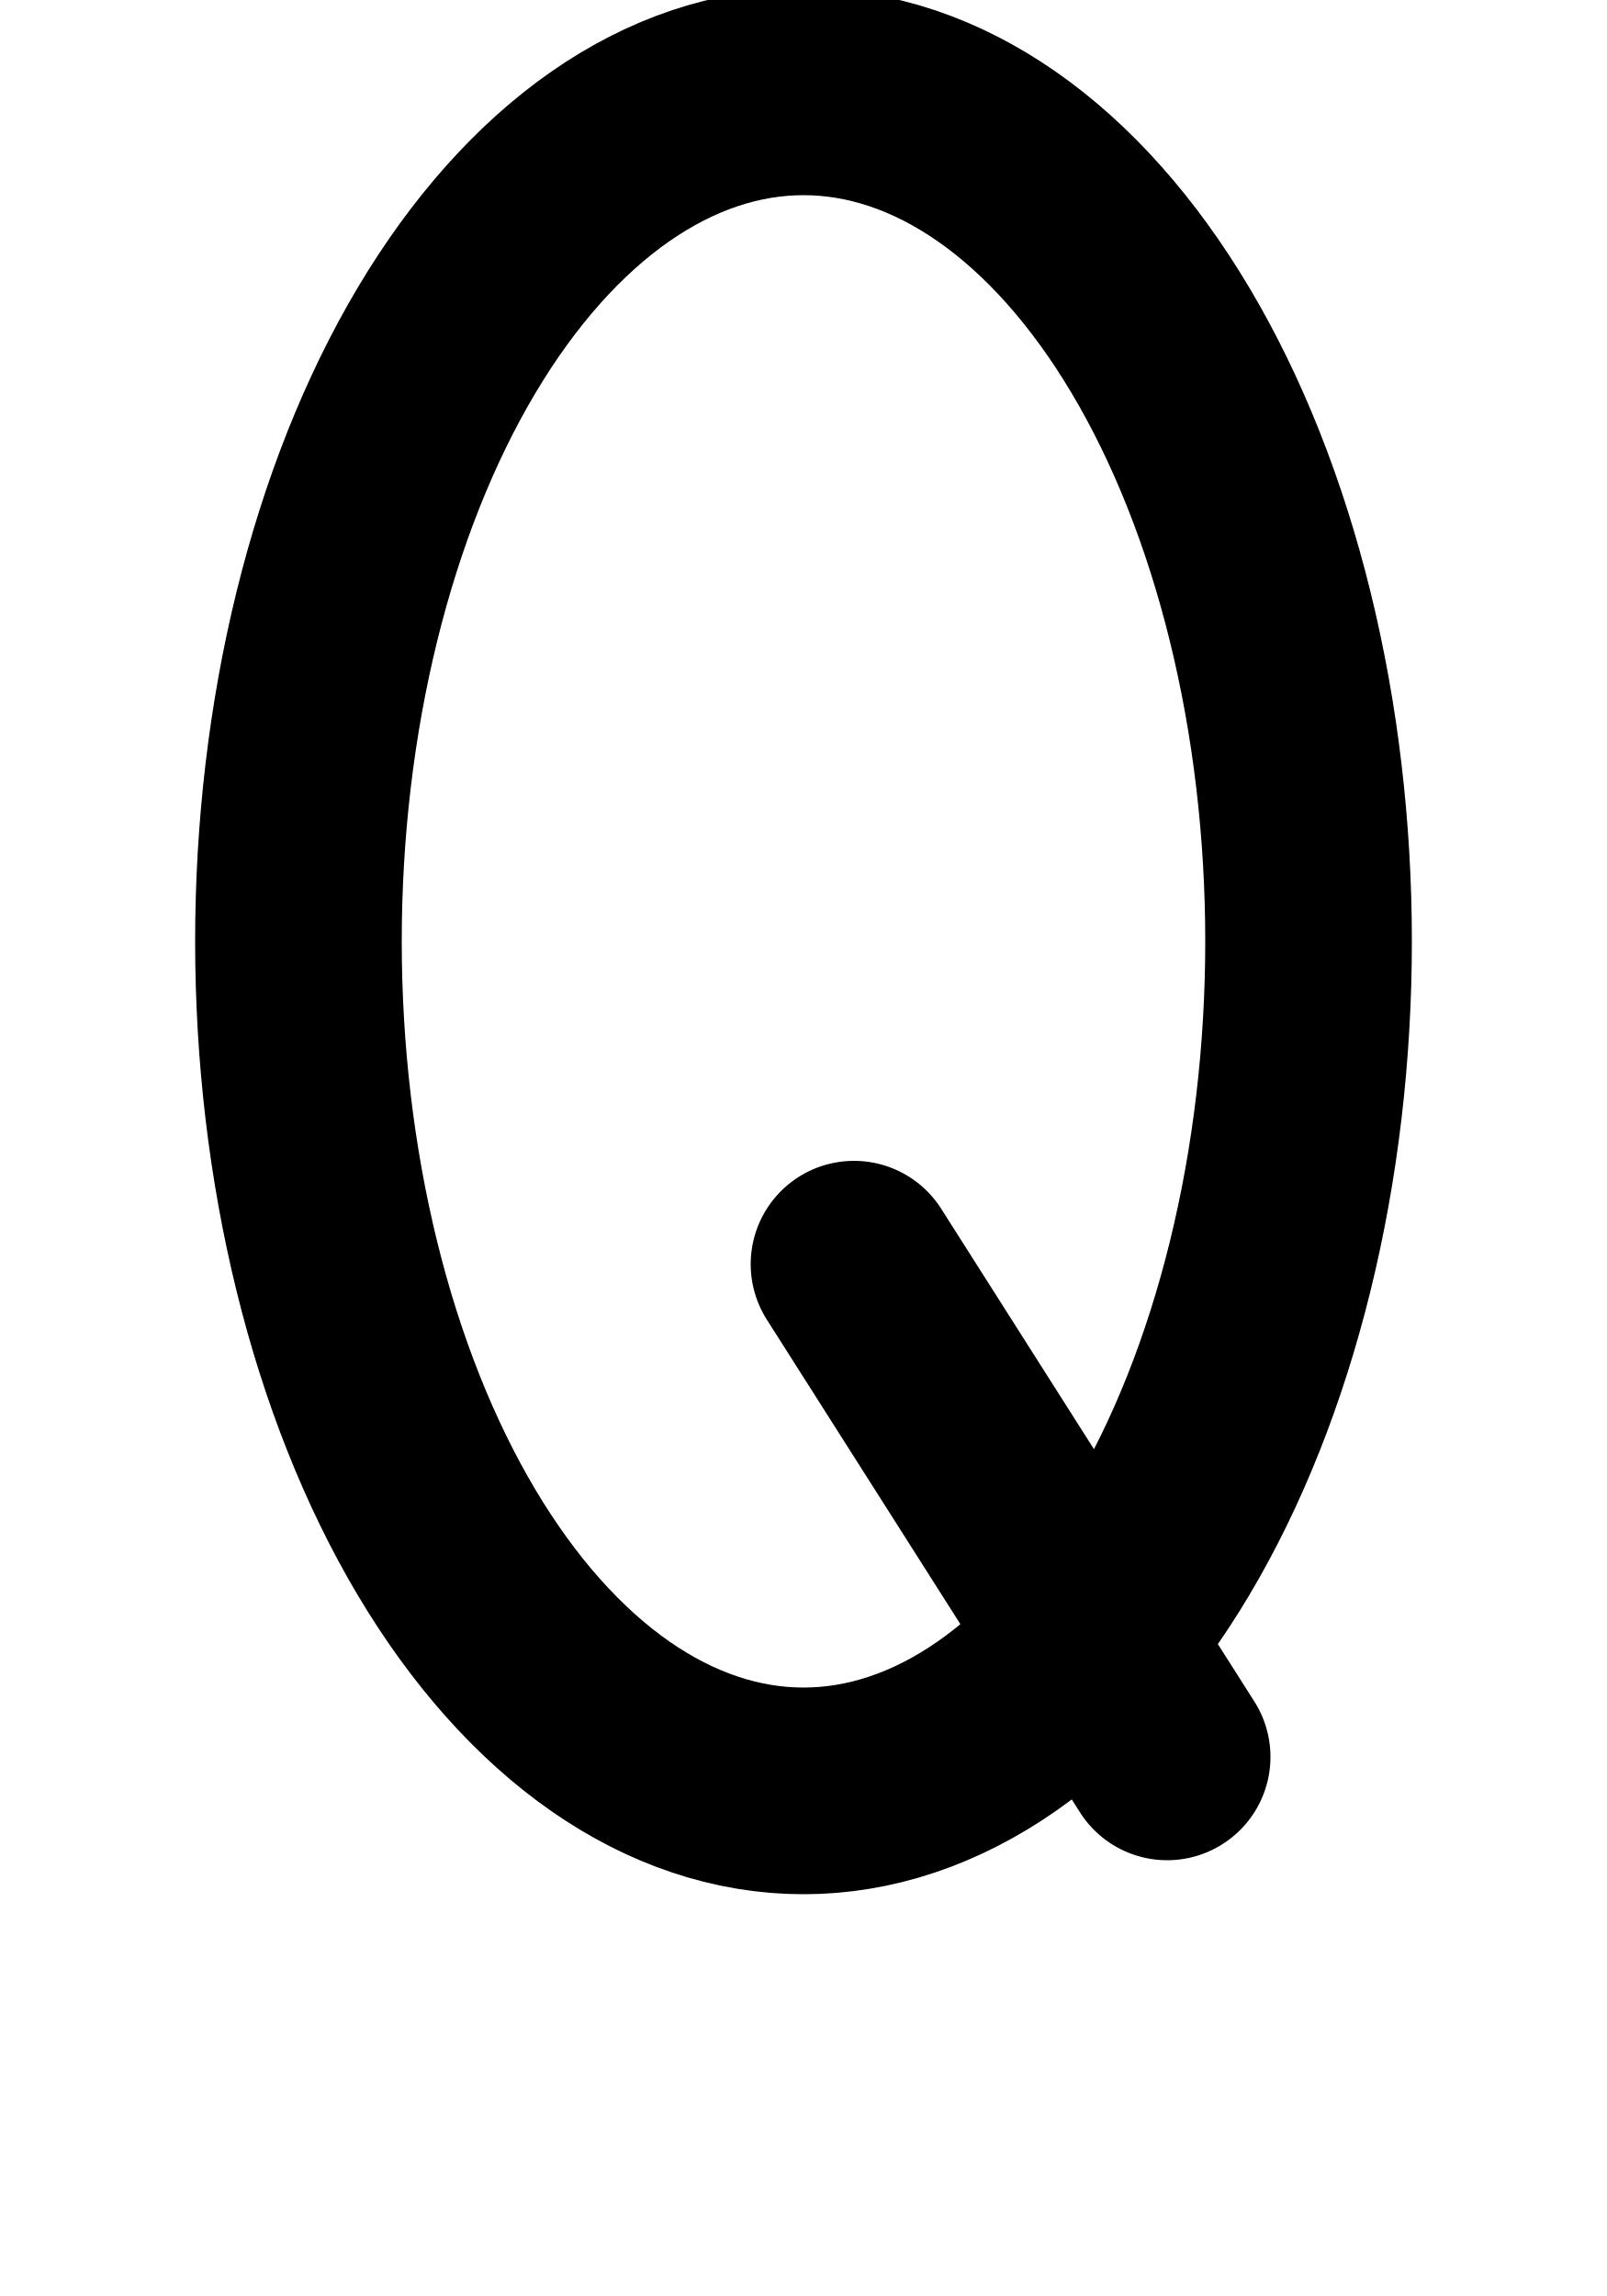
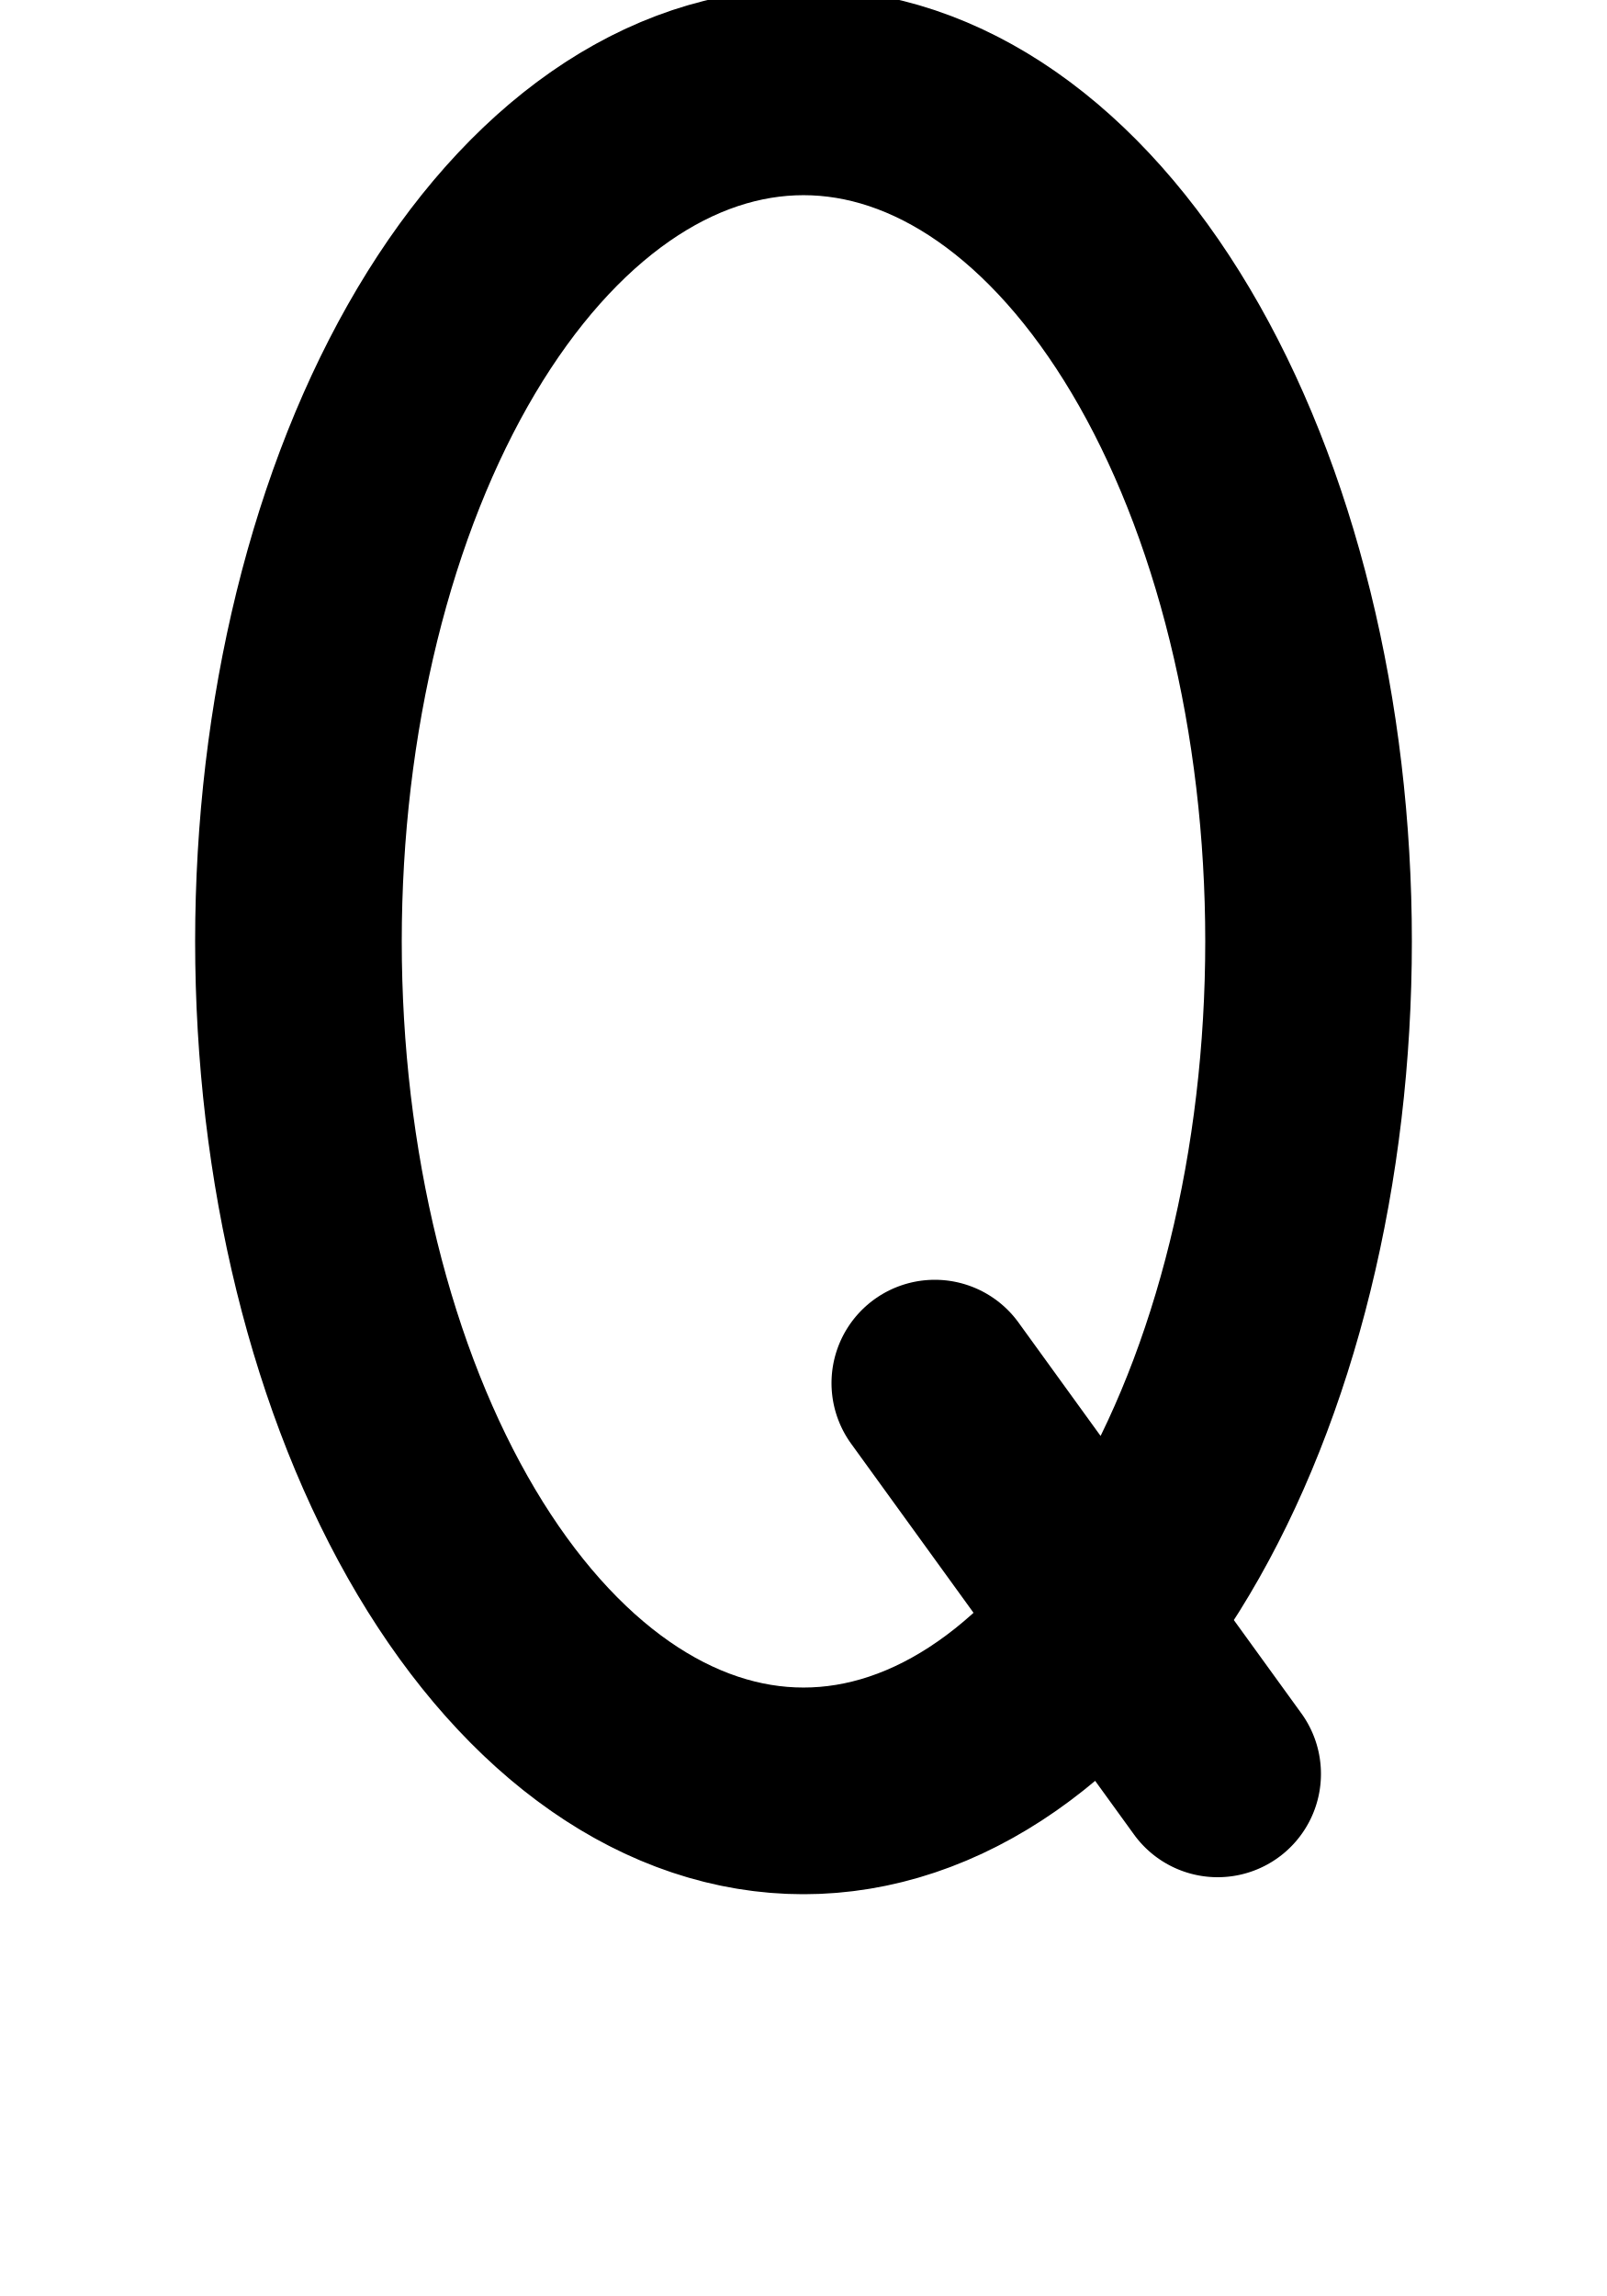
<svg xmlns="http://www.w3.org/2000/svg" viewBox="0 0 700.000 1000">
-   <path d="M 614.999 409.672 L 614.933 400.591 L 614.923 399.934 L 614.724 390.860 L 614.705 390.202 L 614.374 381.138 L 614.345 380.480 L 613.882 371.433 L 613.843 370.773 L 613.248 361.747 L 613.199 361.086 L 612.473 352.088 L 612.414 351.424 L 611.557 342.458 L 611.488 341.793 L 610.500 332.865 L 610.420 332.196 L 609.302 323.312 L 609.212 322.641 L 607.965 313.805 L 607.864 313.130 L 606.488 304.349 L 606.376 303.670 L 604.872 294.948 L 604.749 294.265 L 603.118 285.608 L 602.983 284.920 L 601.227 276.333 L 601.079 275.639 L 599.198 267.127 L 599.038 266.429 L 597.033 257.997 L 596.859 257.293 L 594.732 248.946 L 594.545 248.236 L 592.296 239.980 L 592.095 239.263 L 589.726 231.102 L 589.510 230.378 L 587.023 222.318 L 586.791 221.587 L 584.187 213.631 L 583.938 212.893 L 581.220 205.047 L 580.954 204.301 L 578.121 196.570 L 577.837 195.816 L 574.893 188.204 L 574.590 187.442 L 571.535 179.954 L 571.212 179.183 L 568.049 171.823 L 567.705 171.043 L 564.436 163.816 L 564.070 163.028 L 560.696 155.938 L 560.307 155.140 L 556.830 148.192 L 556.416 147.385 L 552.840 140.582 L 552.400 139.766 L 548.725 133.113 L 548.258 132.288 L 544.487 125.788 L 543.991 124.954 L 540.126 118.612 L 539.600 117.769 L 535.644 111.589 L 535.085 110.738 L 531.041 104.722 L 530.448 103.863 L 526.317 98.017 L 525.689 97.150 L 521.473 91.476 L 520.808 90.603 L 516.511 85.104 L 515.806 84.225 L 511.430 78.905 L 510.684 78.022 L 506.232 72.885 L 505.442 71.998 L 500.916 67.046 L 500.081 66.157 L 495.485 61.393 L 494.603 60.504 L 489.938 55.931 L 489.006 55.044 L 484.276 50.666 L 483.294 49.783 L 478.501 45.601 L 477.466 44.724 L 472.613 40.741 L 471.524 39.875 L 466.615 36.093 L 465.469 35.240 L 460.507 31.662 L 459.304 30.824 L 454.291 27.452 L 453.031 26.635 L 447.970 23.471 L 446.652 22.678 L 441.546 19.724 L 440.170 18.960 L 435.023 16.217 L 433.589 15.486 L 428.403 12.957 L 426.913 12.264 L 421.692 9.949 L 420.922 9.617 L 420.147 9.298 L 414.893 7.200 L 414.098 6.891 L 413.296 6.597 L 408.014 4.716 L 407.193 4.433 L 406.367 4.166 L 401.059 2.503 L 400.215 2.248 L 399.366 2.010 L 394.035 0.567 L 393.170 0.342 L 392.301 0.135 L 386.951 -1.088 L 386.068 -1.280 L 385.181 -1.455 L 379.814 -2.456 L 378.916 -2.614 L 378.014 -2.754 L 372.634 -3.533 L 371.723 -3.655 L 370.809 -3.759 L 365.420 -4.316 L 364.499 -4.402 L 363.577 -4.468 L 358.181 -4.802 L 357.255 -4.850 L 356.328 -4.879 L 350.929 -4.990 L 350.000 -5.000 L 349.071 -4.990 L 343.672 -4.879 L 342.745 -4.850 L 341.819 -4.802 L 336.423 -4.468 L 335.501 -4.402 L 334.580 -4.316 L 329.191 -3.759 L 328.277 -3.655 L 327.366 -3.533 L 321.986 -2.754 L 321.084 -2.614 L 320.186 -2.456 L 314.819 -1.455 L 313.932 -1.280 L 313.049 -1.088 L 307.699 0.135 L 306.830 0.342 L 305.965 0.567 L 300.634 2.010 L 299.785 2.248 L 298.941 2.503 L 293.633 4.166 L 292.807 4.433 L 291.986 4.716 L 286.704 6.597 L 285.902 6.891 L 285.107 7.200 L 279.853 9.298 L 279.078 9.617 L 278.308 9.949 L 273.087 12.264 L 271.597 12.957 L 266.411 15.486 L 264.977 16.217 L 259.830 18.960 L 258.454 19.724 L 253.348 22.678 L 252.030 23.471 L 246.969 26.635 L 245.709 27.452 L 240.696 30.824 L 239.493 31.662 L 234.531 35.240 L 233.385 36.093 L 228.476 39.875 L 227.387 40.741 L 222.534 44.724 L 221.499 45.601 L 216.706 49.783 L 215.724 50.666 L 210.994 55.044 L 210.062 55.931 L 205.397 60.504 L 204.515 61.393 L 199.919 66.157 L 199.084 67.046 L 194.558 71.998 L 193.768 72.885 L 189.316 78.022 L 188.570 78.905 L 184.194 84.225 L 183.489 85.104 L 179.192 90.603 L 178.527 91.476 L 174.311 97.150 L 173.683 98.017 L 169.552 103.863 L 168.959 104.722 L 164.915 110.738 L 164.356 111.589 L 160.400 117.769 L 159.874 118.612 L 156.009 124.954 L 155.513 125.788 L 151.742 132.288 L 151.275 133.113 L 147.600 139.766 L 147.160 140.582 L 143.584 147.385 L 143.170 148.192 L 139.693 155.140 L 139.304 155.938 L 135.930 163.028 L 135.564 163.816 L 132.295 171.043 L 131.951 171.823 L 128.788 179.183 L 128.465 179.954 L 125.410 187.442 L 125.107 188.204 L 122.163 195.816 L 121.879 196.570 L 119.046 204.301 L 118.780 205.047 L 116.062 212.893 L 115.813 213.631 L 113.209 221.587 L 112.977 222.318 L 110.490 230.378 L 110.274 231.102 L 107.905 239.263 L 107.704 239.980 L 105.455 248.236 L 105.268 248.946 L 103.141 257.293 L 102.967 257.997 L 100.962 266.429 L 100.802 267.127 L 98.921 275.639 L 98.773 276.333 L 97.017 284.920 L 96.882 285.608 L 95.251 294.265 L 95.128 294.948 L 93.624 303.670 L 93.512 304.349 L 92.136 313.130 L 92.035 313.805 L 90.788 322.641 L 90.698 323.312 L 89.580 332.196 L 89.500 332.865 L 88.512 341.793 L 88.443 342.458 L 87.586 351.424 L 87.527 352.088 L 86.801 361.086 L 86.752 361.747 L 86.157 370.773 L 86.118 371.433 L 85.655 380.480 L 85.626 381.138 L 85.295 390.202 L 85.276 390.860 L 85.077 399.934 L 85.067 400.591 L 85.001 409.672 L 85.001 410.328 L 85.067 419.409 L 85.077 420.066 L 85.276 429.140 L 85.295 429.798 L 85.626 438.862 L 85.655 439.520 L 86.118 448.567 L 86.157 449.227 L 86.752 458.253 L 86.801 458.914 L 87.527 467.912 L 87.586 468.576 L 88.443 477.542 L 88.512 478.207 L 89.500 487.135 L 89.580 487.804 L 90.698 496.688 L 90.788 497.359 L 92.035 506.195 L 92.136 506.870 L 93.512 515.651 L 93.624 516.330 L 95.128 525.052 L 95.251 525.735 L 96.882 534.392 L 97.017 535.080 L 98.773 543.667 L 98.921 544.361 L 100.802 552.873 L 100.962 553.571 L 102.967 562.003 L 103.141 562.707 L 105.268 571.054 L 105.455 571.764 L 107.704 580.020 L 107.905 580.737 L 110.274 588.898 L 110.490 589.622 L 112.977 597.682 L 113.209 598.413 L 115.813 606.369 L 116.062 607.107 L 118.780 614.953 L 119.046 615.699 L 121.879 623.430 L 122.163 624.184 L 125.107 631.796 L 125.410 632.558 L 128.465 640.046 L 128.788 640.817 L 131.951 648.177 L 132.295 648.957 L 135.564 656.184 L 135.930 656.972 L 139.304 664.062 L 139.693 664.860 L 143.170 671.808 L 143.584 672.615 L 147.160 679.418 L 147.600 680.234 L 151.275 686.887 L 151.742 687.712 L 155.513 694.212 L 156.009 695.046 L 159.874 701.388 L 160.400 702.231 L 164.356 708.411 L 164.915 709.262 L 168.959 715.278 L 169.552 716.137 L 173.683 721.983 L 174.311 722.850 L 178.527 728.524 L 179.192 729.397 L 183.489 734.896 L 184.194 735.775 L 188.570 741.095 L 189.316 741.978 L 193.768 747.115 L 194.558 748.002 L 199.084 752.954 L 199.919 753.843 L 204.515 758.607 L 205.397 759.496 L 210.062 764.069 L 210.994 764.956 L 215.724 769.334 L 216.706 770.217 L 221.499 774.399 L 222.534 775.276 L 227.387 779.259 L 228.476 780.125 L 233.385 783.907 L 234.531 784.760 L 239.493 788.338 L 240.696 789.176 L 245.709 792.548 L 246.969 793.365 L 252.030 796.529 L 253.348 797.322 L 258.454 800.276 L 259.830 801.040 L 264.977 803.783 L 266.411 804.514 L 271.597 807.043 L 273.087 807.736 L 278.308 810.051 L 279.078 810.383 L 279.853 810.702 L 285.107 812.800 L 285.902 813.109 L 286.704 813.403 L 291.986 815.284 L 292.807 815.567 L 293.633 815.834 L 298.941 817.497 L 299.785 817.752 L 300.634 817.990 L 305.965 819.433 L 306.830 819.658 L 307.699 819.865 L 313.049 821.088 L 313.932 821.280 L 314.819 821.455 L 320.186 822.456 L 321.084 822.614 L 321.986 822.754 L 327.366 823.533 L 328.277 823.655 L 329.191 823.759 L 334.580 824.316 L 335.501 824.402 L 336.423 824.468 L 341.819 824.802 L 342.745 824.850 L 343.672 824.879 L 349.071 824.990 L 350.000 825.000 L 350.929 824.990 L 356.328 824.879 L 357.255 824.850 L 358.181 824.802 L 363.577 824.468 L 364.499 824.402 L 365.420 824.316 L 370.809 823.759 L 371.723 823.655 L 372.634 823.533 L 378.014 822.754 L 378.916 822.614 L 379.814 822.456 L 385.181 821.455 L 386.068 821.280 L 386.951 821.088 L 392.301 819.865 L 393.170 819.658 L 394.035 819.433 L 399.366 817.990 L 400.215 817.752 L 401.059 817.497 L 406.367 815.834 L 407.193 815.567 L 408.014 815.284 L 413.296 813.403 L 414.098 813.109 L 414.893 812.800 L 420.147 810.702 L 420.922 810.383 L 421.692 810.051 L 426.913 807.736 L 428.403 807.043 L 433.589 804.514 L 435.023 803.783 L 440.170 801.040 L 441.546 800.276 L 446.652 797.322 L 447.970 796.529 L 453.031 793.365 L 454.291 792.548 L 459.304 789.176 L 460.507 788.338 L 465.469 784.760 L 466.615 783.907 L 466.853 783.723 L 470.422 789.339 L 471.026 790.264 L 471.652 791.173 L 472.301 792.067 L 472.971 792.945 L 473.663 793.806 L 474.375 794.650 L 475.108 795.476 L 475.861 796.284 L 476.634 797.073 L 477.426 797.843 L 478.236 798.594 L 479.065 799.324 L 479.911 800.033 L 480.774 800.722 L 481.654 801.389 L 482.551 802.035 L 483.462 802.658 L 484.389 803.259 L 485.330 803.837 L 486.285 804.391 L 487.254 804.922 L 488.235 805.429 L 489.228 805.912 L 490.233 806.370 L 491.249 806.803 L 492.275 807.212 L 493.311 807.595 L 494.356 807.952 L 495.410 808.284 L 496.471 808.590 L 497.539 808.870 L 498.614 809.123 L 499.695 809.350 L 500.781 809.550 L 501.872 809.724 L 502.967 809.871 L 504.065 809.991 L 505.165 810.084 L 506.268 810.149 L 507.371 810.188 L 508.476 810.200 L 509.580 810.185 L 510.684 810.142 L 511.786 810.072 L 512.886 809.976 L 513.984 809.852 L 515.078 809.702 L 516.168 809.524 L 517.253 809.321 L 518.333 809.090 L 519.407 808.833 L 520.475 808.550 L 521.535 808.240 L 522.588 807.905 L 523.631 807.544 L 524.666 807.157 L 525.691 806.746 L 526.705 806.309 L 527.708 805.847 L 528.700 805.361 L 529.680 804.851 L 530.646 804.317 L 531.599 803.759 L 532.539 803.178 L 533.464 802.574 L 534.373 801.948 L 535.267 801.299 L 536.145 800.629 L 537.006 799.937 L 537.850 799.225 L 538.676 798.492 L 539.484 797.739 L 540.273 796.966 L 541.043 796.174 L 541.794 795.364 L 542.524 794.535 L 543.233 793.689 L 543.922 792.826 L 544.589 791.946 L 545.235 791.049 L 545.858 790.138 L 546.459 789.211 L 547.037 788.270 L 547.591 787.315 L 548.122 786.346 L 548.629 785.365 L 549.112 784.372 L 549.570 783.367 L 550.003 782.351 L 550.412 781.325 L 550.795 780.289 L 551.152 779.244 L 551.484 778.190 L 551.790 777.129 L 552.070 776.061 L 552.323 774.986 L 552.550 773.905 L 552.750 772.819 L 552.924 771.728 L 553.071 770.633 L 553.191 769.535 L 553.284 768.435 L 553.349 767.332 L 553.388 766.229 L 553.400 765.124 L 553.385 764.020 L 553.342 762.916 L 553.272 761.814 L 553.176 760.714 L 553.052 759.616 L 552.902 758.522 L 552.724 757.432 L 552.521 756.347 L 552.290 755.267 L 552.033 754.193 L 551.750 753.125 L 551.440 752.065 L 551.105 751.012 L 550.744 749.969 L 550.357 748.934 L 549.946 747.909 L 549.509 746.895 L 549.047 745.892 L 548.561 744.900 L 548.051 743.920 L 547.517 742.954 L 546.959 742.001 L 546.378 741.061 L 530.494 716.071 L 531.041 715.278 L 535.085 709.262 L 535.644 708.411 L 539.600 702.231 L 540.126 701.388 L 543.991 695.046 L 544.487 694.212 L 548.258 687.712 L 548.725 686.887 L 552.400 680.234 L 552.840 679.418 L 556.416 672.615 L 556.830 671.808 L 560.307 664.860 L 560.696 664.062 L 564.070 656.972 L 564.436 656.184 L 567.705 648.957 L 568.049 648.177 L 571.212 640.817 L 571.535 640.046 L 574.590 632.558 L 574.893 631.796 L 577.837 624.184 L 578.121 623.430 L 580.954 615.699 L 581.220 614.953 L 583.938 607.107 L 584.187 606.369 L 586.791 598.413 L 587.023 597.682 L 589.510 589.622 L 589.726 588.898 L 592.095 580.737 L 592.296 580.020 L 594.545 571.764 L 594.732 571.054 L 596.859 562.707 L 597.033 562.003 L 599.038 553.571 L 599.198 552.873 L 601.079 544.361 L 601.227 543.667 L 602.983 535.080 L 603.118 534.392 L 604.749 525.735 L 604.872 525.052 L 606.376 516.330 L 606.488 515.651 L 607.864 506.870 L 607.965 506.195 L 609.212 497.359 L 609.302 496.688 L 610.420 487.804 L 610.500 487.135 L 611.488 478.207 L 611.557 477.542 L 612.414 468.576 L 612.473 467.912 L 613.199 458.914 L 613.248 458.253 L 613.843 449.227 L 613.882 448.567 L 614.345 439.520 L 614.374 438.862 L 614.705 429.798 L 614.724 429.140 L 614.923 420.066 L 614.933 419.409 L 614.999 410.328 L 614.999 409.672 Z M 524.937 418.423 L 524.753 426.841 L 524.446 435.247 L 524.016 443.635 L 523.465 452.000 L 522.792 460.336 L 521.997 468.637 L 521.083 476.897 L 520.049 485.111 L 518.897 493.273 L 517.627 501.376 L 516.240 509.417 L 514.739 517.388 L 513.124 525.284 L 511.396 533.100 L 509.558 540.830 L 507.611 548.469 L 505.557 556.011 L 503.398 563.452 L 501.135 570.785 L 498.772 578.006 L 496.311 585.109 L 493.753 592.090 L 491.102 598.944 L 488.360 605.665 L 485.530 612.249 L 482.616 618.692 L 479.619 624.988 L 476.545 631.134 L 476.528 631.165 L 409.978 526.461 L 409.374 525.536 L 408.748 524.627 L 408.099 523.733 L 407.429 522.855 L 406.737 521.994 L 406.025 521.150 L 405.292 520.324 L 404.539 519.516 L 403.766 518.727 L 402.974 517.957 L 402.164 517.206 L 401.335 516.476 L 400.489 515.767 L 399.626 515.078 L 398.746 514.411 L 397.849 513.765 L 396.938 513.142 L 396.011 512.541 L 395.070 511.963 L 394.115 511.409 L 393.146 510.878 L 392.165 510.371 L 391.172 509.888 L 390.167 509.430 L 389.151 508.997 L 388.125 508.588 L 387.089 508.205 L 386.044 507.848 L 384.990 507.516 L 383.929 507.210 L 382.861 506.930 L 381.786 506.677 L 380.705 506.450 L 379.619 506.250 L 378.528 506.076 L 377.433 505.929 L 376.335 505.809 L 375.235 505.716 L 374.132 505.651 L 373.029 505.612 L 371.924 505.600 L 370.820 505.615 L 369.716 505.658 L 368.614 505.728 L 367.514 505.824 L 366.416 505.948 L 365.322 506.098 L 364.232 506.276 L 363.147 506.479 L 362.067 506.710 L 360.993 506.967 L 359.925 507.250 L 358.865 507.560 L 357.812 507.895 L 356.769 508.256 L 355.734 508.643 L 354.709 509.054 L 353.695 509.491 L 352.692 509.953 L 351.700 510.439 L 350.720 510.949 L 349.754 511.483 L 348.801 512.041 L 347.861 512.622 L 346.936 513.226 L 346.027 513.852 L 345.133 514.501 L 344.255 515.171 L 343.394 515.863 L 342.550 516.575 L 341.724 517.308 L 340.916 518.061 L 340.127 518.834 L 339.357 519.626 L 338.606 520.436 L 337.876 521.265 L 337.167 522.111 L 336.478 522.974 L 335.811 523.854 L 335.165 524.751 L 334.542 525.662 L 333.941 526.589 L 333.363 527.530 L 332.809 528.485 L 332.278 529.454 L 331.771 530.435 L 331.288 531.428 L 330.830 532.433 L 330.397 533.449 L 329.988 534.475 L 329.605 535.511 L 329.248 536.556 L 328.916 537.610 L 328.610 538.671 L 328.330 539.739 L 328.077 540.814 L 327.850 541.895 L 327.650 542.981 L 327.476 544.072 L 327.329 545.167 L 327.209 546.265 L 327.116 547.365 L 327.051 548.468 L 327.012 549.571 L 327.000 550.676 L 327.015 551.780 L 327.058 552.884 L 327.128 553.986 L 327.224 555.086 L 327.348 556.184 L 327.498 557.278 L 327.676 558.368 L 327.879 559.453 L 328.110 560.533 L 328.367 561.607 L 328.650 562.675 L 328.960 563.735 L 329.295 564.788 L 329.656 565.831 L 330.043 566.866 L 330.454 567.891 L 330.891 568.905 L 331.353 569.908 L 331.839 570.900 L 332.349 571.880 L 332.883 572.846 L 333.441 573.799 L 334.022 574.739 L 418.329 707.380 L 416.049 709.252 L 412.257 712.173 L 408.468 714.904 L 404.686 717.448 L 400.914 719.806 L 397.155 721.981 L 393.413 723.975 L 389.689 725.791 L 385.986 727.432 L 382.304 728.903 L 378.644 730.206 L 375.006 731.345 L 371.389 732.324 L 367.791 733.146 L 364.210 733.814 L 360.644 734.330 L 357.090 734.698 L 353.543 734.917 L 350.000 734.990 L 346.457 734.917 L 342.910 734.698 L 339.356 734.330 L 335.790 733.814 L 332.209 733.146 L 328.611 732.324 L 324.994 731.345 L 321.356 730.206 L 317.696 728.903 L 314.014 727.432 L 310.311 725.791 L 306.587 723.975 L 302.845 721.981 L 299.086 719.806 L 295.314 717.448 L 291.532 714.904 L 287.743 712.173 L 283.951 709.252 L 280.161 706.141 L 276.377 702.839 L 272.603 699.346 L 268.845 695.661 L 265.106 691.787 L 261.392 687.723 L 257.707 683.472 L 254.056 679.034 L 250.444 674.411 L 246.875 669.607 L 243.353 664.624 L 239.884 659.464 L 236.470 654.131 L 233.116 648.627 L 229.827 642.958 L 226.605 637.125 L 223.455 631.134 L 220.381 624.988 L 217.384 618.692 L 214.470 612.249 L 211.640 605.665 L 208.898 598.944 L 206.247 592.090 L 203.689 585.109 L 201.228 578.006 L 198.865 570.785 L 196.602 563.452 L 194.443 556.011 L 192.389 548.469 L 190.442 540.830 L 188.604 533.100 L 186.876 525.284 L 185.261 517.388 L 183.760 509.417 L 182.373 501.376 L 181.103 493.273 L 179.951 485.111 L 178.917 476.897 L 178.003 468.637 L 177.208 460.336 L 176.535 452.000 L 175.984 443.635 L 175.554 435.247 L 175.247 426.841 L 175.063 418.423 L 175.001 410.000 L 175.063 401.577 L 175.247 393.159 L 175.554 384.753 L 175.984 376.365 L 176.535 368.000 L 177.208 359.664 L 178.003 351.363 L 178.917 343.103 L 179.951 334.889 L 181.103 326.727 L 182.373 318.624 L 183.760 310.583 L 185.261 302.612 L 186.876 294.716 L 188.604 286.900 L 190.442 279.170 L 192.389 271.531 L 194.443 263.989 L 196.602 256.548 L 198.865 249.215 L 201.228 241.994 L 203.689 234.891 L 206.247 227.910 L 208.898 221.056 L 211.640 214.335 L 214.470 207.751 L 217.384 201.308 L 220.381 195.012 L 223.455 188.866 L 226.605 182.875 L 229.827 177.042 L 233.116 171.373 L 236.470 165.869 L 239.884 160.536 L 243.353 155.376 L 246.875 150.393 L 250.444 145.589 L 254.056 140.966 L 257.707 136.528 L 261.392 132.277 L 265.106 128.213 L 268.845 124.339 L 272.603 120.654 L 276.377 117.161 L 280.161 113.859 L 283.951 110.748 L 287.743 107.827 L 291.532 105.096 L 295.314 102.552 L 299.086 100.194 L 302.845 98.019 L 306.587 96.025 L 310.311 94.209 L 314.014 92.568 L 317.696 91.097 L 321.356 89.794 L 324.994 88.655 L 328.611 87.676 L 332.209 86.854 L 335.790 86.186 L 339.356 85.670 L 342.910 85.302 L 346.457 85.083 L 350.000 85.010 L 353.543 85.083 L 357.090 85.302 L 360.644 85.670 L 364.210 86.186 L 367.791 86.854 L 371.389 87.676 L 375.006 88.655 L 378.644 89.794 L 382.304 91.097 L 385.986 92.568 L 389.689 94.209 L 393.413 96.025 L 397.155 98.019 L 400.914 100.194 L 404.686 102.552 L 408.468 105.096 L 412.257 107.827 L 416.049 110.748 L 419.839 113.859 L 423.623 117.161 L 427.397 120.654 L 431.155 124.339 L 434.894 128.213 L 438.608 132.277 L 442.293 136.528 L 445.944 140.966 L 449.556 145.589 L 453.125 150.393 L 456.647 155.376 L 460.116 160.536 L 463.530 165.869 L 466.884 171.373 L 470.173 177.042 L 473.395 182.875 L 476.545 188.866 L 479.619 195.012 L 482.616 201.308 L 485.530 207.751 L 488.360 214.335 L 491.102 221.056 L 493.753 227.910 L 496.311 234.891 L 498.772 241.994 L 501.135 249.215 L 503.398 256.548 L 505.557 263.989 L 507.611 271.531 L 509.558 279.170 L 511.396 286.900 L 513.124 294.716 L 514.739 302.612 L 516.240 310.583 L 517.627 318.624 L 518.897 326.727 L 520.049 334.889 L 521.083 343.103 L 521.997 351.363 L 522.792 359.664 L 523.465 368.000 L 524.016 376.365 L 524.446 384.753 L 524.753 393.159 L 524.937 401.577 L 524.999 410.000 L 524.937 418.423 Z" fill="black" fill-rule="evenodd" />
+   <path d="M 614.999 409.672 L 614.933 400.591 L 614.923 399.934 L 614.724 390.860 L 614.705 390.202 L 614.374 381.138 L 614.345 380.480 L 613.882 371.433 L 613.843 370.773 L 613.248 361.747 L 613.199 361.086 L 612.473 352.088 L 612.414 351.424 L 611.557 342.458 L 611.488 341.793 L 610.500 332.865 L 610.420 332.196 L 609.302 323.312 L 609.212 322.641 L 607.965 313.805 L 607.864 313.130 L 606.488 304.349 L 606.376 303.670 L 604.872 294.948 L 604.749 294.265 L 603.118 285.608 L 602.983 284.920 L 601.227 276.333 L 601.079 275.639 L 599.198 267.127 L 599.038 266.429 L 597.033 257.997 L 596.859 257.293 L 594.732 248.946 L 594.545 248.236 L 592.296 239.980 L 592.095 239.263 L 589.726 231.102 L 589.510 230.378 L 587.023 222.318 L 586.791 221.587 L 584.187 213.631 L 583.938 212.893 L 581.220 205.047 L 580.954 204.301 L 578.121 196.570 L 577.837 195.816 L 574.893 188.204 L 574.590 187.442 L 571.535 179.954 L 571.212 179.183 L 568.049 171.823 L 567.705 171.043 L 564.436 163.816 L 564.070 163.028 L 560.696 155.938 L 560.307 155.140 L 556.830 148.192 L 556.416 147.385 L 552.840 140.582 L 552.400 139.766 L 548.725 133.113 L 548.258 132.288 L 544.487 125.788 L 543.991 124.954 L 540.126 118.612 L 539.600 117.769 L 535.644 111.589 L 535.085 110.738 L 531.041 104.722 L 530.448 103.863 L 526.317 98.017 L 525.689 97.150 L 521.473 91.476 L 520.808 90.603 L 516.511 85.104 L 515.806 84.225 L 511.430 78.905 L 510.684 78.022 L 506.232 72.885 L 505.442 71.998 L 500.916 67.046 L 500.081 66.157 L 495.485 61.393 L 494.603 60.504 L 489.938 55.931 L 489.006 55.044 L 484.276 50.666 L 483.294 49.783 L 478.501 45.601 L 477.466 44.724 L 472.613 40.741 L 471.524 39.875 L 466.615 36.093 L 465.469 35.240 L 460.507 31.662 L 459.304 30.824 L 454.291 27.452 L 453.031 26.635 L 447.970 23.471 L 446.652 22.678 L 441.546 19.724 L 440.170 18.960 L 435.023 16.217 L 433.589 15.486 L 428.403 12.957 L 426.913 12.264 L 421.692 9.949 L 420.922 9.617 L 420.147 9.298 L 414.893 7.200 L 414.098 6.891 L 413.296 6.597 L 408.014 4.716 L 407.193 4.433 L 406.367 4.166 L 401.059 2.503 L 400.215 2.248 L 399.366 2.010 L 394.035 0.567 L 393.170 0.342 L 392.301 0.135 L 386.951 -1.088 L 386.068 -1.280 L 385.181 -1.455 L 379.814 -2.456 L 378.916 -2.614 L 378.014 -2.754 L 372.634 -3.533 L 371.723 -3.655 L 370.809 -3.759 L 365.420 -4.316 L 364.499 -4.402 L 363.577 -4.468 L 358.181 -4.802 L 357.255 -4.850 L 356.328 -4.879 L 350.929 -4.990 L 350.000 -5.000 L 349.071 -4.990 L 343.672 -4.879 L 342.745 -4.850 L 341.819 -4.802 L 336.423 -4.468 L 335.501 -4.402 L 334.580 -4.316 L 329.191 -3.759 L 328.277 -3.655 L 327.366 -3.533 L 321.986 -2.754 L 321.084 -2.614 L 320.186 -2.456 L 314.819 -1.455 L 313.932 -1.280 L 313.049 -1.088 L 307.699 0.135 L 306.830 0.342 L 305.965 0.567 L 300.634 2.010 L 299.785 2.248 L 298.941 2.503 L 293.633 4.166 L 292.807 4.433 L 291.986 4.716 L 286.704 6.597 L 285.902 6.891 L 285.107 7.200 L 279.853 9.298 L 279.078 9.617 L 278.308 9.949 L 273.087 12.264 L 271.597 12.957 L 266.411 15.486 L 264.977 16.217 L 259.830 18.960 L 258.454 19.724 L 253.348 22.678 L 252.030 23.471 L 246.969 26.635 L 245.709 27.452 L 240.696 30.824 L 239.493 31.662 L 234.531 35.240 L 233.385 36.093 L 228.476 39.875 L 227.387 40.741 L 222.534 44.724 L 221.499 45.601 L 216.706 49.783 L 215.724 50.666 L 210.994 55.044 L 210.062 55.931 L 205.397 60.504 L 204.515 61.393 L 199.919 66.157 L 199.084 67.046 L 194.558 71.998 L 193.768 72.885 L 189.316 78.022 L 188.570 78.905 L 184.194 84.225 L 183.489 85.104 L 179.192 90.603 L 178.527 91.476 L 174.311 97.150 L 173.683 98.017 L 169.552 103.863 L 168.959 104.722 L 164.915 110.738 L 164.356 111.589 L 160.400 117.769 L 159.874 118.612 L 156.009 124.954 L 155.513 125.788 L 151.742 132.288 L 151.275 133.113 L 147.600 139.766 L 147.160 140.582 L 143.584 147.385 L 143.170 148.192 L 139.693 155.140 L 139.304 155.938 L 135.930 163.028 L 135.564 163.816 L 132.295 171.043 L 131.951 171.823 L 128.788 179.183 L 128.465 179.954 L 125.410 187.442 L 125.107 188.204 L 122.163 195.816 L 121.879 196.570 L 119.046 204.301 L 118.780 205.047 L 116.062 212.893 L 115.813 213.631 L 113.209 221.587 L 112.977 222.318 L 110.490 230.378 L 110.274 231.102 L 107.905 239.263 L 107.704 239.980 L 105.455 248.236 L 105.268 248.946 L 103.141 257.293 L 102.967 257.997 L 100.962 266.429 L 100.802 267.127 L 98.921 275.639 L 98.773 276.333 L 97.017 284.920 L 96.882 285.608 L 95.251 294.265 L 95.128 294.948 L 93.624 303.670 L 93.512 304.349 L 92.136 313.130 L 92.035 313.805 L 90.788 322.641 L 90.698 323.312 L 89.580 332.196 L 89.500 332.865 L 88.512 341.793 L 88.443 342.458 L 87.586 351.424 L 87.527 352.088 L 86.801 361.086 L 86.752 361.747 L 86.157 370.773 L 86.118 371.433 L 85.655 380.480 L 85.626 381.138 L 85.295 390.202 L 85.276 390.860 L 85.077 399.934 L 85.067 400.591 L 85.001 409.672 L 85.001 410.328 L 85.067 419.409 L 85.077 420.066 L 85.276 429.140 L 85.295 429.798 L 85.626 438.862 L 85.655 439.520 L 86.118 448.567 L 86.157 449.227 L 86.752 458.253 L 86.801 458.914 L 87.527 467.912 L 87.586 468.576 L 88.443 477.542 L 88.512 478.207 L 89.500 487.135 L 89.580 487.804 L 90.698 496.688 L 90.788 497.359 L 92.035 506.195 L 92.136 506.870 L 93.512 515.651 L 93.624 516.330 L 95.128 525.052 L 95.251 525.735 L 96.882 534.392 L 97.017 535.080 L 98.773 543.667 L 98.921 544.361 L 100.802 552.873 L 100.962 553.571 L 102.967 562.003 L 103.141 562.707 L 105.268 571.054 L 105.455 571.764 L 107.704 580.020 L 107.905 580.737 L 110.274 588.898 L 110.490 589.622 L 112.977 597.682 L 113.209 598.413 L 115.813 606.369 L 116.062 607.107 L 118.780 614.953 L 119.046 615.699 L 121.879 623.430 L 122.163 624.184 L 125.107 631.796 L 125.410 632.558 L 128.465 640.046 L 128.788 640.817 L 131.951 648.177 L 132.295 648.957 L 135.564 656.184 L 135.930 656.972 L 139.304 664.062 L 139.693 664.860 L 143.170 671.808 L 143.584 672.615 L 147.160 679.418 L 147.600 680.234 L 151.275 686.887 L 151.742 687.712 L 155.513 694.212 L 156.009 695.046 L 159.874 701.388 L 160.400 702.231 L 164.356 708.411 L 164.915 709.262 L 168.959 715.278 L 169.552 716.137 L 173.683 721.983 L 174.311 722.850 L 178.527 728.524 L 179.192 729.397 L 183.489 734.896 L 184.194 735.775 L 188.570 741.095 L 189.316 741.978 L 193.768 747.115 L 194.558 748.002 L 199.084 752.954 L 199.919 753.843 L 204.515 758.607 L 205.397 759.496 L 210.062 764.069 L 210.994 764.956 L 215.724 769.334 L 216.706 770.217 L 221.499 774.399 L 222.534 775.276 L 227.387 779.259 L 228.476 780.125 L 233.385 783.907 L 234.531 784.760 L 239.493 788.338 L 240.696 789.176 L 245.709 792.548 L 246.969 793.365 L 252.030 796.529 L 253.348 797.322 L 258.454 800.276 L 259.830 801.040 L 264.977 803.783 L 266.411 804.514 L 271.597 807.043 L 273.087 807.736 L 278.308 810.051 L 279.078 810.383 L 279.853 810.702 L 285.107 812.800 L 285.902 813.109 L 286.704 813.403 L 291.986 815.284 L 292.807 815.567 L 293.633 815.834 L 298.941 817.497 L 299.785 817.752 L 300.634 817.990 L 305.965 819.433 L 306.830 819.658 L 307.699 819.865 L 313.049 821.088 L 313.932 821.280 L 314.819 821.455 L 320.186 822.456 L 321.084 822.614 L 321.986 822.754 L 327.366 823.533 L 328.277 823.655 L 329.191 823.759 L 334.580 824.316 L 335.501 824.402 L 336.423 824.468 L 341.819 824.802 L 342.745 824.850 L 343.672 824.879 L 349.071 824.990 L 350.000 825.000 L 350.929 824.990 L 356.328 824.879 L 357.255 824.850 L 358.181 824.802 L 363.577 824.468 L 364.499 824.402 L 365.420 824.316 L 370.809 823.759 L 371.723 823.655 L 372.634 823.533 L 378.014 822.754 L 378.916 822.614 L 379.814 822.456 L 385.181 821.455 L 386.068 821.280 L 386.951 821.088 L 392.301 819.865 L 393.170 819.658 L 394.035 819.433 L 399.366 817.990 L 400.215 817.752 L 401.059 817.497 L 406.367 815.834 L 407.193 815.567 L 408.014 815.284 L 413.296 813.403 L 414.098 813.109 L 414.893 812.800 L 420.147 810.702 L 420.922 810.383 L 421.692 810.051 L 426.913 807.736 L 428.403 807.043 L 433.589 804.514 L 435.023 803.783 L 440.170 801.040 L 441.546 800.276 L 446.652 797.322 L 447.970 796.529 L 453.031 793.365 L 454.291 792.548 L 459.304 789.176 L 460.507 788.338 L 465.469 784.760 L 466.615 783.907 L 471.524 780.125 L 472.613 779.259 L 477.039 775.626 L 493.948 798.986 L 494.606 799.873 L 495.286 800.743 L 495.988 801.596 L 496.710 802.432 L 497.452 803.250 L 498.214 804.049 L 498.995 804.830 L 499.796 805.591 L 500.615 806.332 L 501.451 807.053 L 502.306 807.753 L 503.177 808.432 L 504.064 809.089 L 504.968 809.724 L 505.887 810.337 L 506.820 810.927 L 507.768 811.494 L 508.729 812.038 L 509.703 812.558 L 510.690 813.054 L 511.689 813.526 L 512.699 813.972 L 513.720 814.394 L 514.750 814.791 L 515.791 815.162 L 516.839 815.508 L 517.897 815.828 L 518.961 816.122 L 520.033 816.389 L 521.110 816.631 L 522.194 816.845 L 523.282 817.034 L 524.375 817.195 L 525.471 817.329 L 526.570 817.437 L 527.672 817.517 L 528.775 817.571 L 529.879 817.597 L 530.983 817.596 L 532.087 817.568 L 533.191 817.513 L 534.292 817.431 L 535.391 817.322 L 536.487 817.186 L 537.579 817.024 L 538.667 816.834 L 539.751 816.618 L 540.828 816.375 L 541.899 816.106 L 542.963 815.811 L 544.020 815.489 L 545.068 815.142 L 546.108 814.769 L 547.138 814.371 L 548.158 813.948 L 549.168 813.500 L 550.166 813.027 L 551.152 812.529 L 552.126 812.008 L 553.086 811.463 L 554.033 810.895 L 554.966 810.303 L 555.884 809.689 L 556.786 809.052 L 557.673 808.394 L 558.543 807.714 L 559.396 807.012 L 560.232 806.290 L 561.050 805.548 L 561.849 804.786 L 562.630 804.005 L 563.391 803.204 L 564.132 802.385 L 564.853 801.549 L 565.553 800.694 L 566.232 799.823 L 566.889 798.936 L 567.524 798.032 L 568.137 797.113 L 568.727 796.180 L 569.294 795.232 L 569.838 794.271 L 570.358 793.297 L 570.854 792.310 L 571.326 791.311 L 571.772 790.301 L 572.194 789.280 L 572.591 788.250 L 572.962 787.209 L 573.308 786.161 L 573.628 785.103 L 573.922 784.039 L 574.189 782.967 L 574.431 781.890 L 574.645 780.806 L 574.834 779.718 L 574.995 778.625 L 575.129 777.529 L 575.237 776.430 L 575.317 775.328 L 575.371 774.225 L 575.397 773.121 L 575.396 772.017 L 575.368 770.913 L 575.313 769.809 L 575.231 768.708 L 575.122 767.609 L 574.986 766.513 L 574.824 765.421 L 574.634 764.333 L 574.418 763.249 L 574.175 762.172 L 573.906 761.101 L 573.611 760.037 L 573.289 758.980 L 572.942 757.932 L 572.569 756.892 L 572.171 755.862 L 571.748 754.842 L 571.300 753.832 L 570.827 752.834 L 570.329 751.848 L 569.808 750.874 L 569.263 749.914 L 568.695 748.967 L 568.103 748.034 L 567.489 747.116 L 566.852 746.214 L 537.448 705.592 L 539.600 702.231 L 540.126 701.388 L 543.991 695.046 L 544.487 694.212 L 548.258 687.712 L 548.725 686.887 L 552.400 680.234 L 552.840 679.418 L 556.416 672.615 L 556.830 671.808 L 560.307 664.860 L 560.696 664.062 L 564.070 656.972 L 564.436 656.184 L 567.705 648.957 L 568.049 648.177 L 571.212 640.817 L 571.535 640.046 L 574.590 632.558 L 574.893 631.796 L 577.837 624.184 L 578.121 623.430 L 580.954 615.699 L 581.220 614.953 L 583.938 607.107 L 584.187 606.369 L 586.791 598.413 L 587.023 597.682 L 589.510 589.622 L 589.726 588.898 L 592.095 580.737 L 592.296 580.020 L 594.545 571.764 L 594.732 571.054 L 596.859 562.707 L 597.033 562.003 L 599.038 553.571 L 599.198 552.873 L 601.079 544.361 L 601.227 543.667 L 602.983 535.080 L 603.118 534.392 L 604.749 525.735 L 604.872 525.052 L 606.376 516.330 L 606.488 515.651 L 607.864 506.870 L 607.965 506.195 L 609.212 497.359 L 609.302 496.688 L 610.420 487.804 L 610.500 487.135 L 611.488 478.207 L 611.557 477.542 L 612.414 468.576 L 612.473 467.912 L 613.199 458.914 L 613.248 458.253 L 613.843 449.227 L 613.882 448.567 L 614.345 439.520 L 614.374 438.862 L 614.705 429.798 L 614.724 429.140 L 614.923 420.066 L 614.933 419.409 L 614.999 410.328 L 614.999 409.672 Z M 524.937 418.423 L 524.753 426.841 L 524.446 435.247 L 524.016 443.635 L 523.465 452.000 L 522.792 460.336 L 521.997 468.637 L 521.083 476.897 L 520.049 485.111 L 518.897 493.273 L 517.627 501.376 L 516.240 509.417 L 514.739 517.388 L 513.124 525.284 L 511.396 533.100 L 509.558 540.830 L 507.611 548.469 L 505.557 556.011 L 503.398 563.452 L 501.135 570.785 L 498.772 578.006 L 496.311 585.109 L 493.753 592.090 L 491.102 598.944 L 488.360 605.665 L 485.530 612.249 L 482.616 618.692 L 479.619 624.988 L 479.408 625.410 L 443.652 576.014 L 442.994 575.127 L 442.314 574.257 L 441.612 573.404 L 440.890 572.568 L 440.148 571.750 L 439.386 570.951 L 438.605 570.170 L 437.804 569.409 L 436.985 568.668 L 436.149 567.947 L 435.294 567.247 L 434.423 566.568 L 433.536 565.911 L 432.632 565.276 L 431.713 564.663 L 430.780 564.073 L 429.832 563.506 L 428.871 562.962 L 427.897 562.442 L 426.910 561.946 L 425.911 561.474 L 424.901 561.028 L 423.880 560.606 L 422.850 560.209 L 421.809 559.838 L 420.761 559.492 L 419.703 559.172 L 418.639 558.878 L 417.567 558.611 L 416.490 558.369 L 415.406 558.155 L 414.318 557.966 L 413.225 557.805 L 412.129 557.671 L 411.030 557.563 L 409.928 557.483 L 408.825 557.429 L 407.721 557.403 L 406.617 557.404 L 405.513 557.432 L 404.409 557.487 L 403.308 557.569 L 402.209 557.678 L 401.113 557.814 L 400.021 557.976 L 398.933 558.166 L 397.849 558.382 L 396.772 558.625 L 395.701 558.894 L 394.637 559.189 L 393.580 559.511 L 392.532 559.858 L 391.492 560.231 L 390.462 560.629 L 389.442 561.052 L 388.432 561.500 L 387.434 561.973 L 386.448 562.471 L 385.474 562.992 L 384.514 563.537 L 383.567 564.105 L 382.634 564.697 L 381.716 565.311 L 380.814 565.948 L 379.927 566.606 L 379.057 567.286 L 378.204 567.988 L 377.368 568.710 L 376.550 569.452 L 375.751 570.214 L 374.970 570.995 L 374.209 571.796 L 373.468 572.615 L 372.747 573.451 L 372.047 574.306 L 371.368 575.177 L 370.711 576.064 L 370.076 576.968 L 369.463 577.887 L 368.873 578.820 L 368.306 579.768 L 367.762 580.729 L 367.242 581.703 L 366.746 582.690 L 366.274 583.689 L 365.828 584.699 L 365.406 585.720 L 365.009 586.750 L 364.638 587.791 L 364.292 588.839 L 363.972 589.897 L 363.678 590.961 L 363.411 592.033 L 363.169 593.110 L 362.955 594.194 L 362.766 595.282 L 362.605 596.375 L 362.471 597.471 L 362.363 598.570 L 362.283 599.672 L 362.229 600.775 L 362.203 601.879 L 362.204 602.983 L 362.232 604.087 L 362.287 605.191 L 362.369 606.292 L 362.478 607.391 L 362.614 608.487 L 362.776 609.579 L 362.966 610.667 L 363.182 611.751 L 363.425 612.828 L 363.694 613.899 L 363.989 614.963 L 364.311 616.020 L 364.658 617.068 L 365.031 618.108 L 365.429 619.138 L 365.852 620.158 L 366.300 621.168 L 366.773 622.166 L 367.271 623.152 L 367.792 624.126 L 368.337 625.086 L 368.905 626.033 L 369.497 626.966 L 370.111 627.884 L 370.748 628.786 L 424.059 702.435 L 423.623 702.839 L 419.839 706.141 L 416.049 709.252 L 412.257 712.173 L 408.468 714.904 L 404.686 717.448 L 400.914 719.806 L 397.155 721.981 L 393.413 723.975 L 389.689 725.791 L 385.986 727.432 L 382.304 728.903 L 378.644 730.206 L 375.006 731.345 L 371.389 732.324 L 367.791 733.146 L 364.210 733.814 L 360.644 734.330 L 357.090 734.698 L 353.543 734.917 L 350.000 734.990 L 346.457 734.917 L 342.910 734.698 L 339.356 734.330 L 335.790 733.814 L 332.209 733.146 L 328.611 732.324 L 324.994 731.345 L 321.356 730.206 L 317.696 728.903 L 314.014 727.432 L 310.311 725.791 L 306.587 723.975 L 302.845 721.981 L 299.086 719.806 L 295.314 717.448 L 291.532 714.904 L 287.743 712.173 L 283.951 709.252 L 280.161 706.141 L 276.377 702.839 L 272.603 699.346 L 268.845 695.661 L 265.106 691.787 L 261.392 687.723 L 257.707 683.472 L 254.056 679.034 L 250.444 674.411 L 246.875 669.607 L 243.353 664.624 L 239.884 659.464 L 236.470 654.131 L 233.116 648.627 L 229.827 642.958 L 226.605 637.125 L 223.455 631.134 L 220.381 624.988 L 217.384 618.692 L 214.470 612.249 L 211.640 605.665 L 208.898 598.944 L 206.247 592.090 L 203.689 585.109 L 201.228 578.006 L 198.865 570.785 L 196.602 563.452 L 194.443 556.011 L 192.389 548.469 L 190.442 540.830 L 188.604 533.100 L 186.876 525.284 L 185.261 517.388 L 183.760 509.417 L 182.373 501.376 L 181.103 493.273 L 179.951 485.111 L 178.917 476.897 L 178.003 468.637 L 177.208 460.336 L 176.535 452.000 L 175.984 443.635 L 175.554 435.247 L 175.247 426.841 L 175.063 418.423 L 175.001 410.000 L 175.063 401.577 L 175.247 393.159 L 175.554 384.753 L 175.984 376.365 L 176.535 368.000 L 177.208 359.664 L 178.003 351.363 L 178.917 343.103 L 179.951 334.889 L 181.103 326.727 L 182.373 318.624 L 183.760 310.583 L 185.261 302.612 L 186.876 294.716 L 188.604 286.900 L 190.442 279.170 L 192.389 271.531 L 194.443 263.989 L 196.602 256.548 L 198.865 249.215 L 201.228 241.994 L 203.689 234.891 L 206.247 227.910 L 208.898 221.056 L 211.640 214.335 L 214.470 207.751 L 217.384 201.308 L 220.381 195.012 L 223.455 188.866 L 226.605 182.875 L 229.827 177.042 L 233.116 171.373 L 236.470 165.869 L 239.884 160.536 L 243.353 155.376 L 246.875 150.393 L 250.444 145.589 L 254.056 140.966 L 257.707 136.528 L 261.392 132.277 L 265.106 128.213 L 268.845 124.339 L 272.603 120.654 L 276.377 117.161 L 280.161 113.859 L 283.951 110.748 L 287.743 107.827 L 291.532 105.096 L 295.314 102.552 L 299.086 100.194 L 302.845 98.019 L 306.587 96.025 L 310.311 94.209 L 314.014 92.568 L 317.696 91.097 L 321.356 89.794 L 324.994 88.655 L 328.611 87.676 L 332.209 86.854 L 335.790 86.186 L 339.356 85.670 L 342.910 85.302 L 346.457 85.083 L 350.000 85.010 L 353.543 85.083 L 357.090 85.302 L 360.644 85.670 L 364.210 86.186 L 367.791 86.854 L 371.389 87.676 L 375.006 88.655 L 378.644 89.794 L 382.304 91.097 L 385.986 92.568 L 389.689 94.209 L 393.413 96.025 L 397.155 98.019 L 400.914 100.194 L 404.686 102.552 L 408.468 105.096 L 412.257 107.827 L 416.049 110.748 L 419.839 113.859 L 423.623 117.161 L 427.397 120.654 L 431.155 124.339 L 434.894 128.213 L 438.608 132.277 L 442.293 136.528 L 445.944 140.966 L 449.556 145.589 L 453.125 150.393 L 456.647 155.376 L 460.116 160.536 L 463.530 165.869 L 466.884 171.373 L 470.173 177.042 L 473.395 182.875 L 476.545 188.866 L 479.619 195.012 L 482.616 201.308 L 485.530 207.751 L 488.360 214.335 L 491.102 221.056 L 493.753 227.910 L 496.311 234.891 L 498.772 241.994 L 501.135 249.215 L 503.398 256.548 L 505.557 263.989 L 507.611 271.531 L 509.558 279.170 L 511.396 286.900 L 513.124 294.716 L 514.739 302.612 L 516.240 310.583 L 517.627 318.624 L 518.897 326.727 L 520.049 334.889 L 521.083 343.103 L 521.997 351.363 L 522.792 359.664 L 523.465 368.000 L 524.016 376.365 L 524.446 384.753 L 524.753 393.159 L 524.937 401.577 L 524.999 410.000 L 524.937 418.423 Z" fill="black" fill-rule="evenodd" />
</svg>
